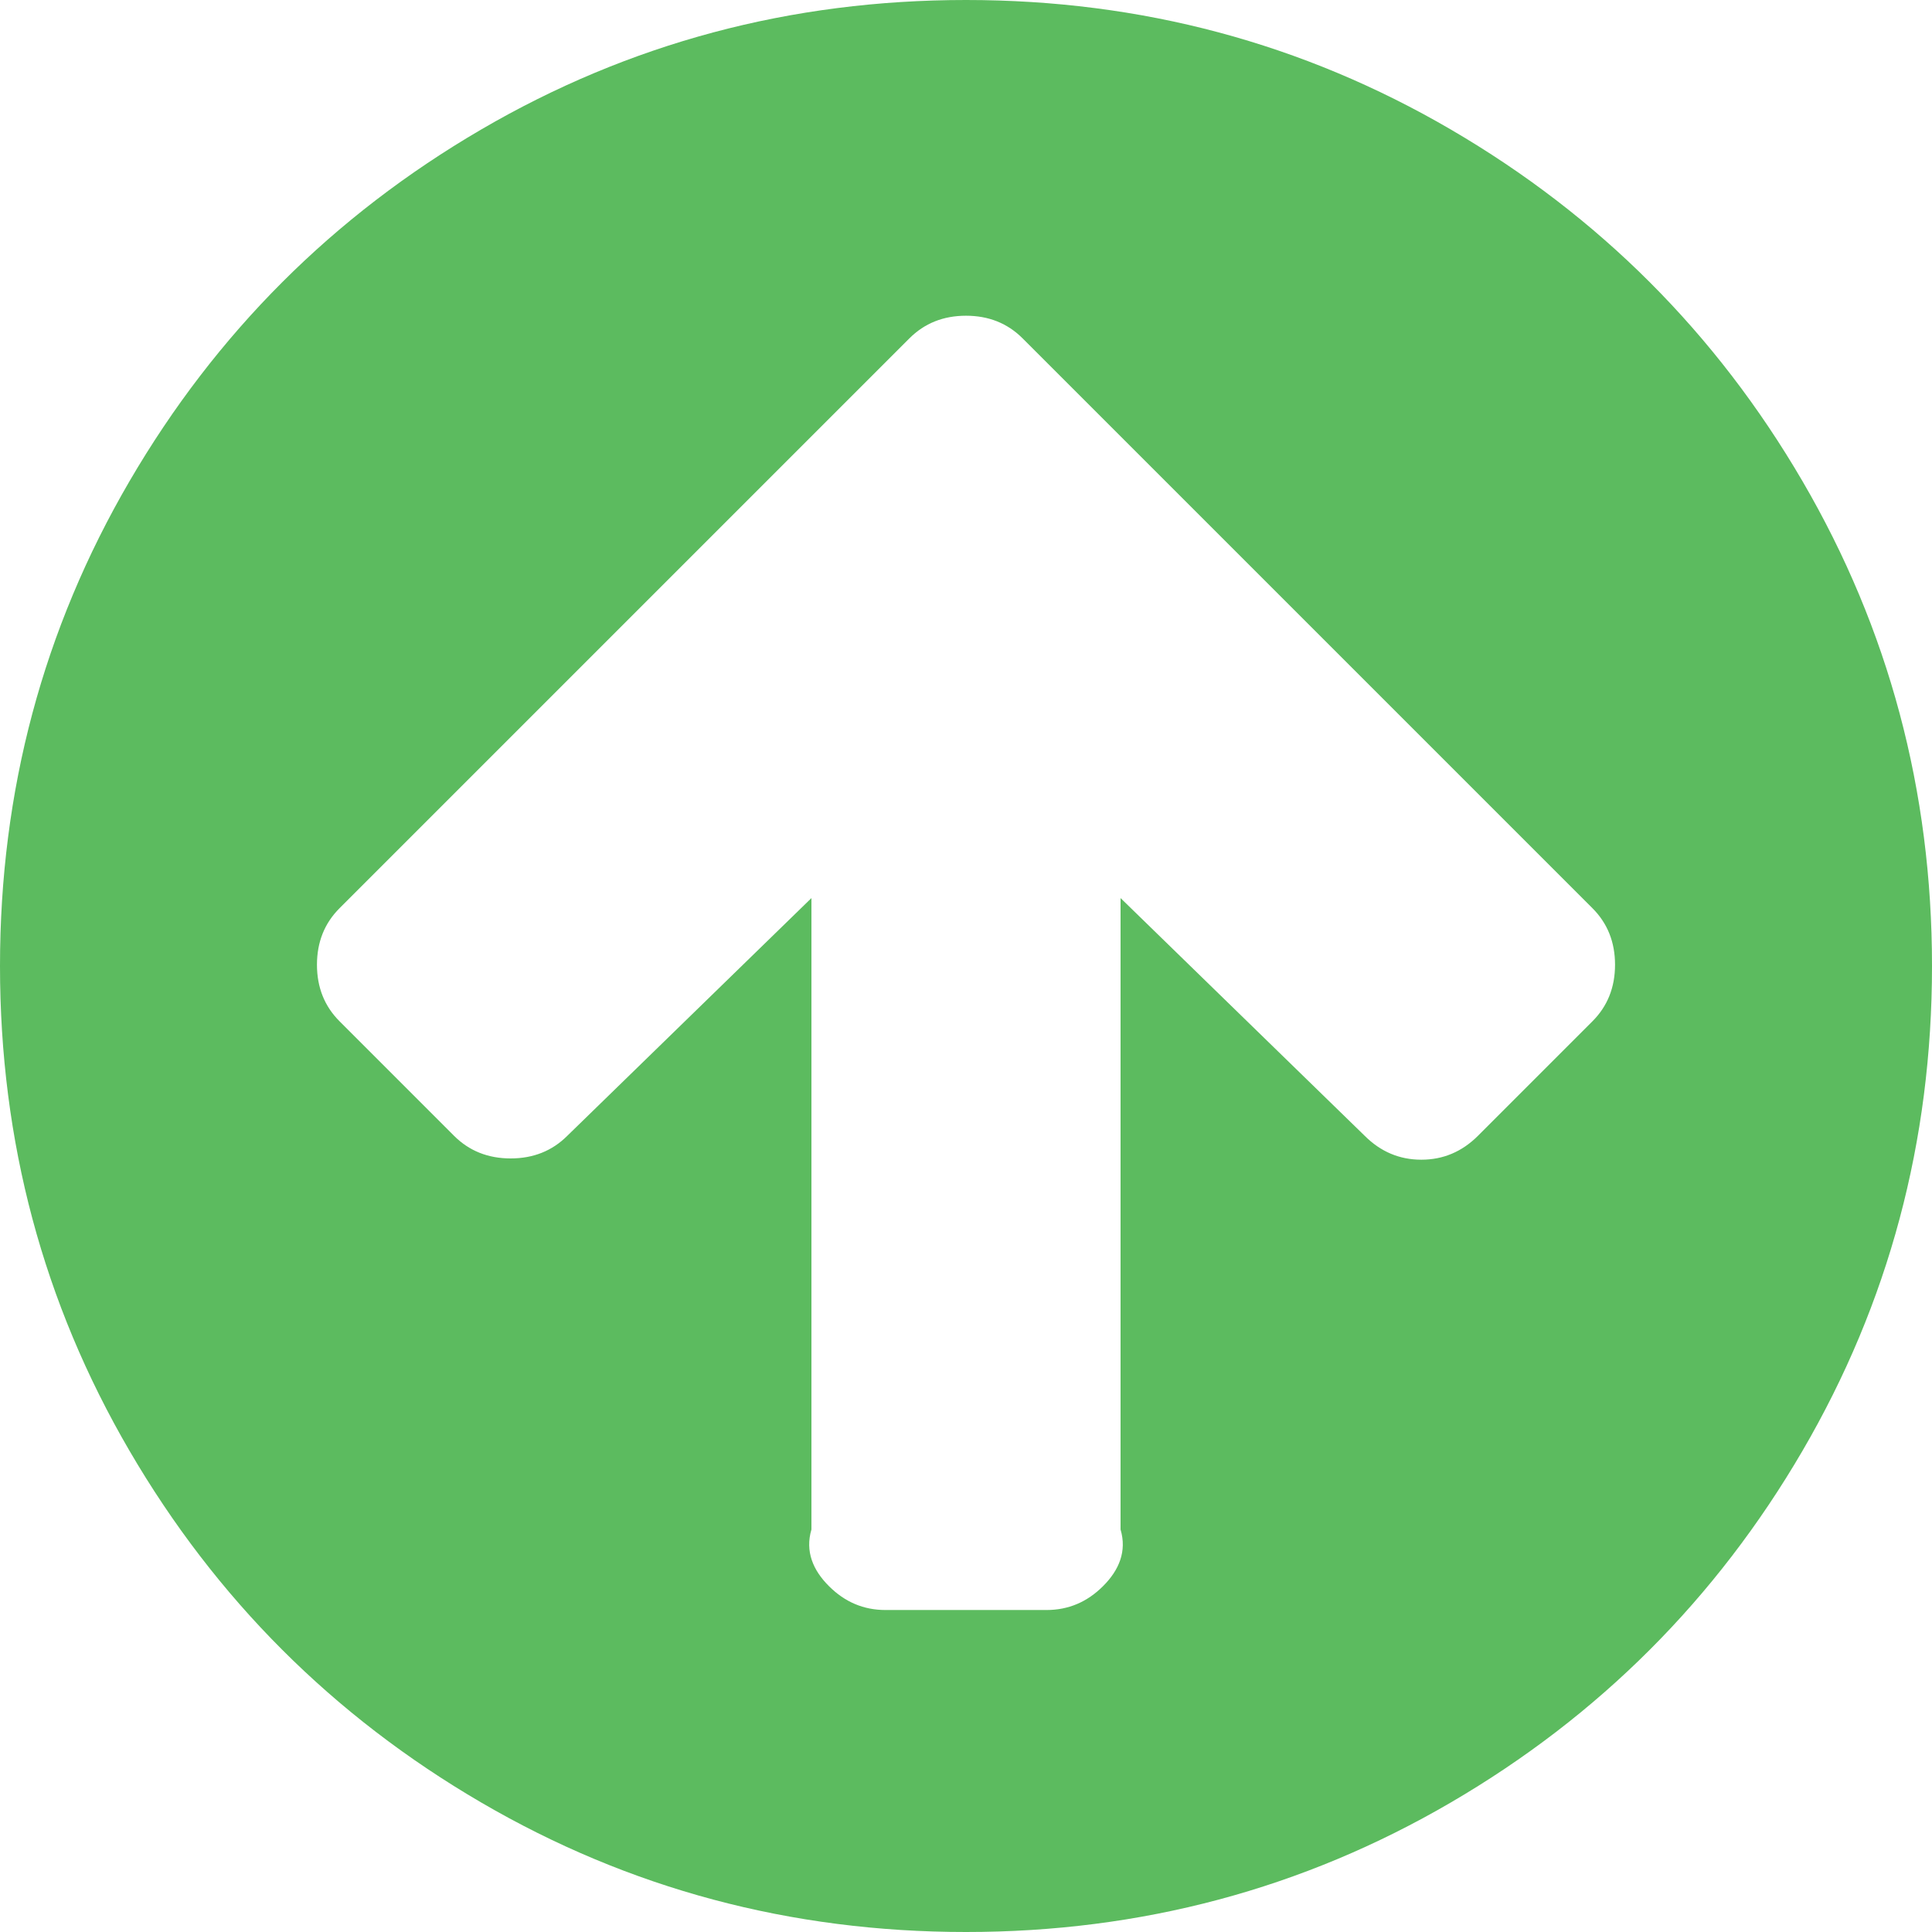
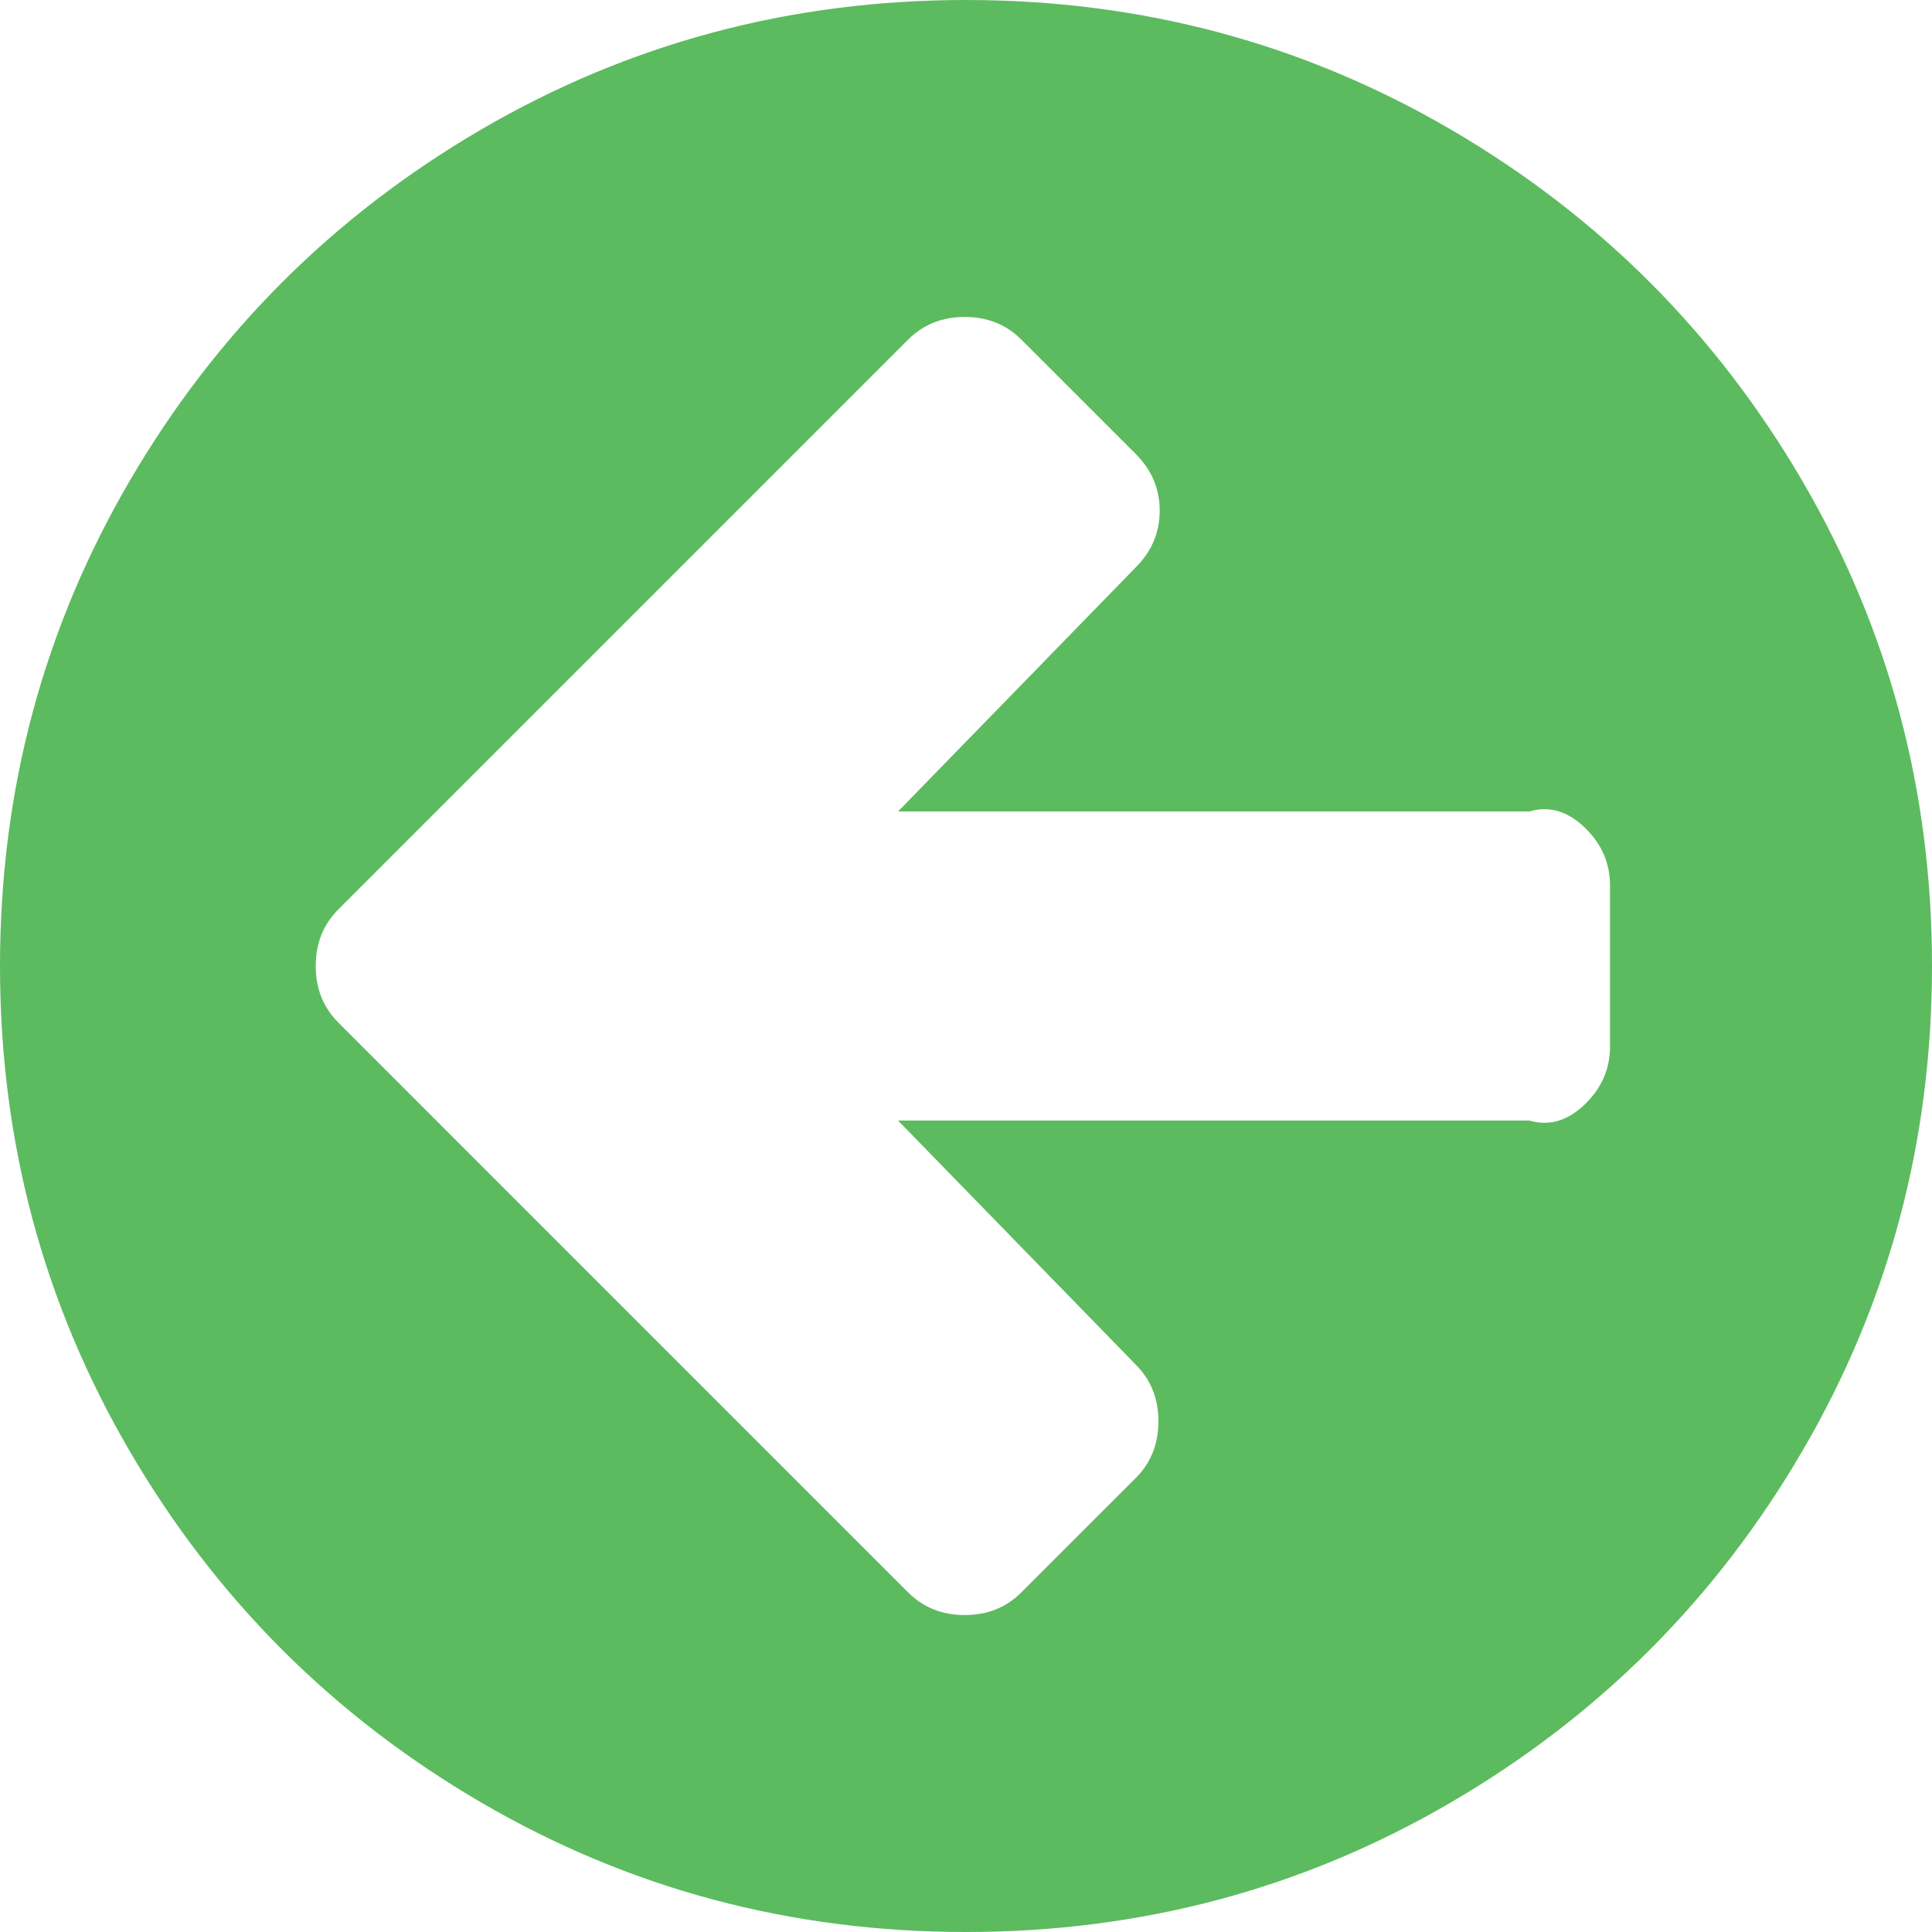
<svg xmlns="http://www.w3.org/2000/svg" version="1.1" width="50px" height="50px">
-   <g transform="matrix(1 0 0 1 -930 -780 )">
-     <path d="M 41.211 26.432  C 41.602 26.042  41.797 25.553  41.797 24.967  C 41.797 24.382  41.602 23.893  41.211 23.503  L 29.427 11.719  L 26.465 8.757  C 26.074 8.366  25.586 8.171  25 8.171  C 24.414 8.171  23.926 8.366  23.535 8.757  L 20.573 11.719  L 8.789 23.503  C 8.398 23.893  8.203 24.382  8.203 24.967  C 8.203 25.553  8.398 26.042  8.789 26.432  L 11.751 29.395  C 12.142 29.785  12.63 29.98  13.216 29.98  C 13.802 29.98  14.29 29.785  14.681 29.395  L 21 23.242  L 21 39.583  C 20.833 40.148  21.039 40.636  21.452 41.048  C 21.864 41.461  22.352 41.667  22.917 41.667  L 27.083 41.667  C 27.648 41.667  28.136 41.461  28.548 41.048  C 28.961 40.636  29.167 40.148  29 39.583  L 29 23.242  L 35.319 29.395  C 35.731 29.807  36.22 30.013  36.784 30.013  C 37.348 30.013  37.836 29.807  38.249 29.395  L 41.211 26.432  Z M 46.647 12.451  C 48.882 16.281  50 20.464  50 25  C 50 29.536  48.882 33.719  46.647 37.549  C 44.412 41.379  41.379 44.412  37.549 46.647  C 33.719 48.882  29.536 50  25 50  C 20.464 50  16.281 48.882  12.451 46.647  C 8.621 44.412  5.588 41.379  3.353 37.549  C 1.118 33.719  0 29.536  0 25  C 0 20.464  1.118 16.281  3.353 12.451  C 5.588 8.621  8.621 5.588  12.451 3.353  C 16.281 1.118  20.464 0  25 0  C 29.536 0  33.719 1.118  37.549 3.353  C 41.379 5.588  44.412 8.621  46.647 12.451  Z " fill-rule="nonzero" fill="#5cbb5f" stroke="none" transform="matrix(1 0 0 1 930 780 )" />
+   <g transform="matrix(1 0 0 1 -870 -840 )">
+     <path d="M 41.048 28.548  C 41.461 28.136  41.667 27.648  41.667 27.083  L 41.667 22.917  C 41.667 22.352  41.461 21.864  41.048 21.452  C 40.636 21.039  40.148 20.833  39.583 21  L 23.242 21  L 29.395 14.681  C 29.807 14.269  30.013 13.78  30.013 13.216  C 30.013 12.652  29.807 12.164  29.395 11.751  L 26.432 8.789  C 26.042 8.398  25.553 8.203  24.967 8.203  C 24.382 8.203  23.893 8.398  23.503 8.789  L 11.719 20.573  L 8.757 23.535  C 8.366 23.926  8.171 24.414  8.171 25  C 8.171 25.586  8.366 26.074  8.757 26.465  L 11.719 29.427  L 23.503 41.211  C 23.893 41.602  24.382 41.797  24.967 41.797  C 25.553 41.797  26.042 41.602  26.432 41.211  L 29.395 38.249  C 29.785 37.858  29.98 37.37  29.98 36.784  C 29.98 36.198  29.785 35.71  29.395 35.319  L 23.242 29  L 39.583 29  C 40.148 29.167  40.636 28.961  41.048 28.548  Z M 46.647 12.451  C 48.882 16.281  50 20.464  50 25  C 50 29.536  48.882 33.719  46.647 37.549  C 44.412 41.379  41.379 44.412  37.549 46.647  C 33.719 48.882  29.536 50  25 50  C 20.464 50  16.281 48.882  12.451 46.647  C 8.621 44.412  5.588 41.379  3.353 37.549  C 1.118 33.719  0 29.536  0 25  C 0 20.464  1.118 16.281  3.353 12.451  C 5.588 8.621  8.621 5.588  12.451 3.353  C 16.281 1.118  20.464 0  25 0  C 29.536 0  33.719 1.118  37.549 3.353  C 41.379 5.588  44.412 8.621  46.647 12.451  Z " fill-rule="nonzero" fill="#5cbb5f" stroke="none" transform="matrix(1 0 0 1 870 840 )" />
  </g>
</svg>
